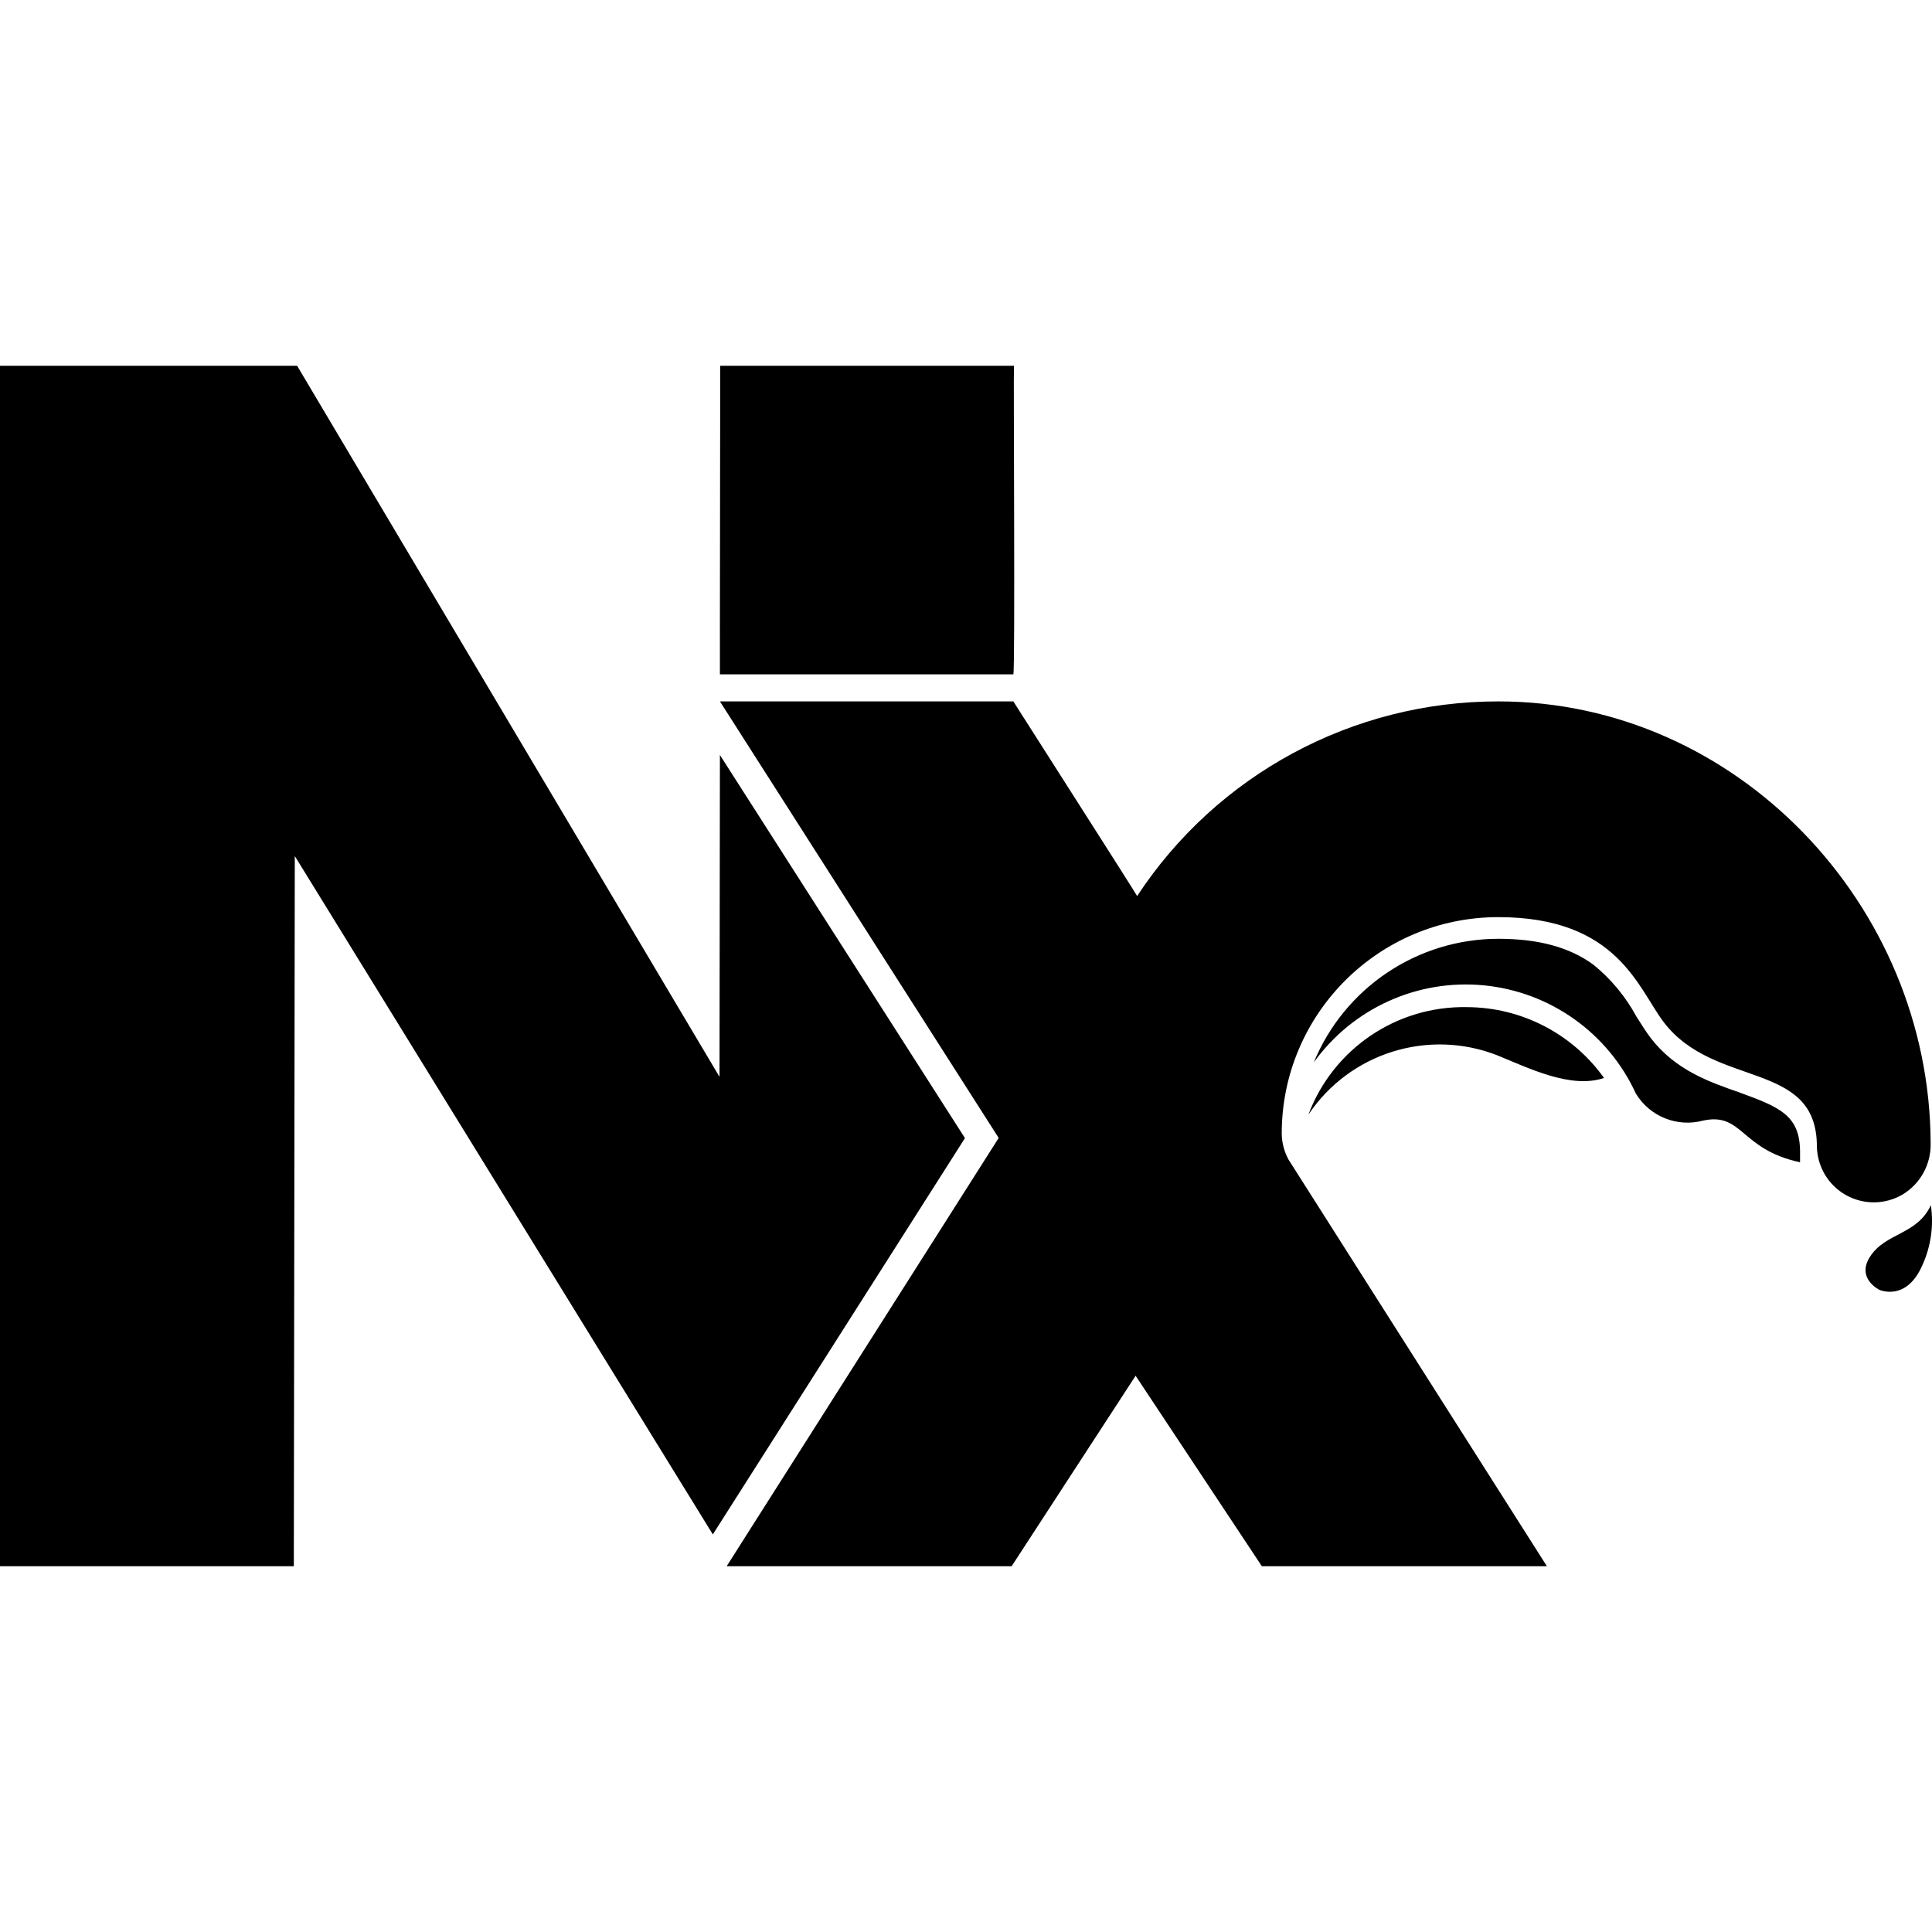
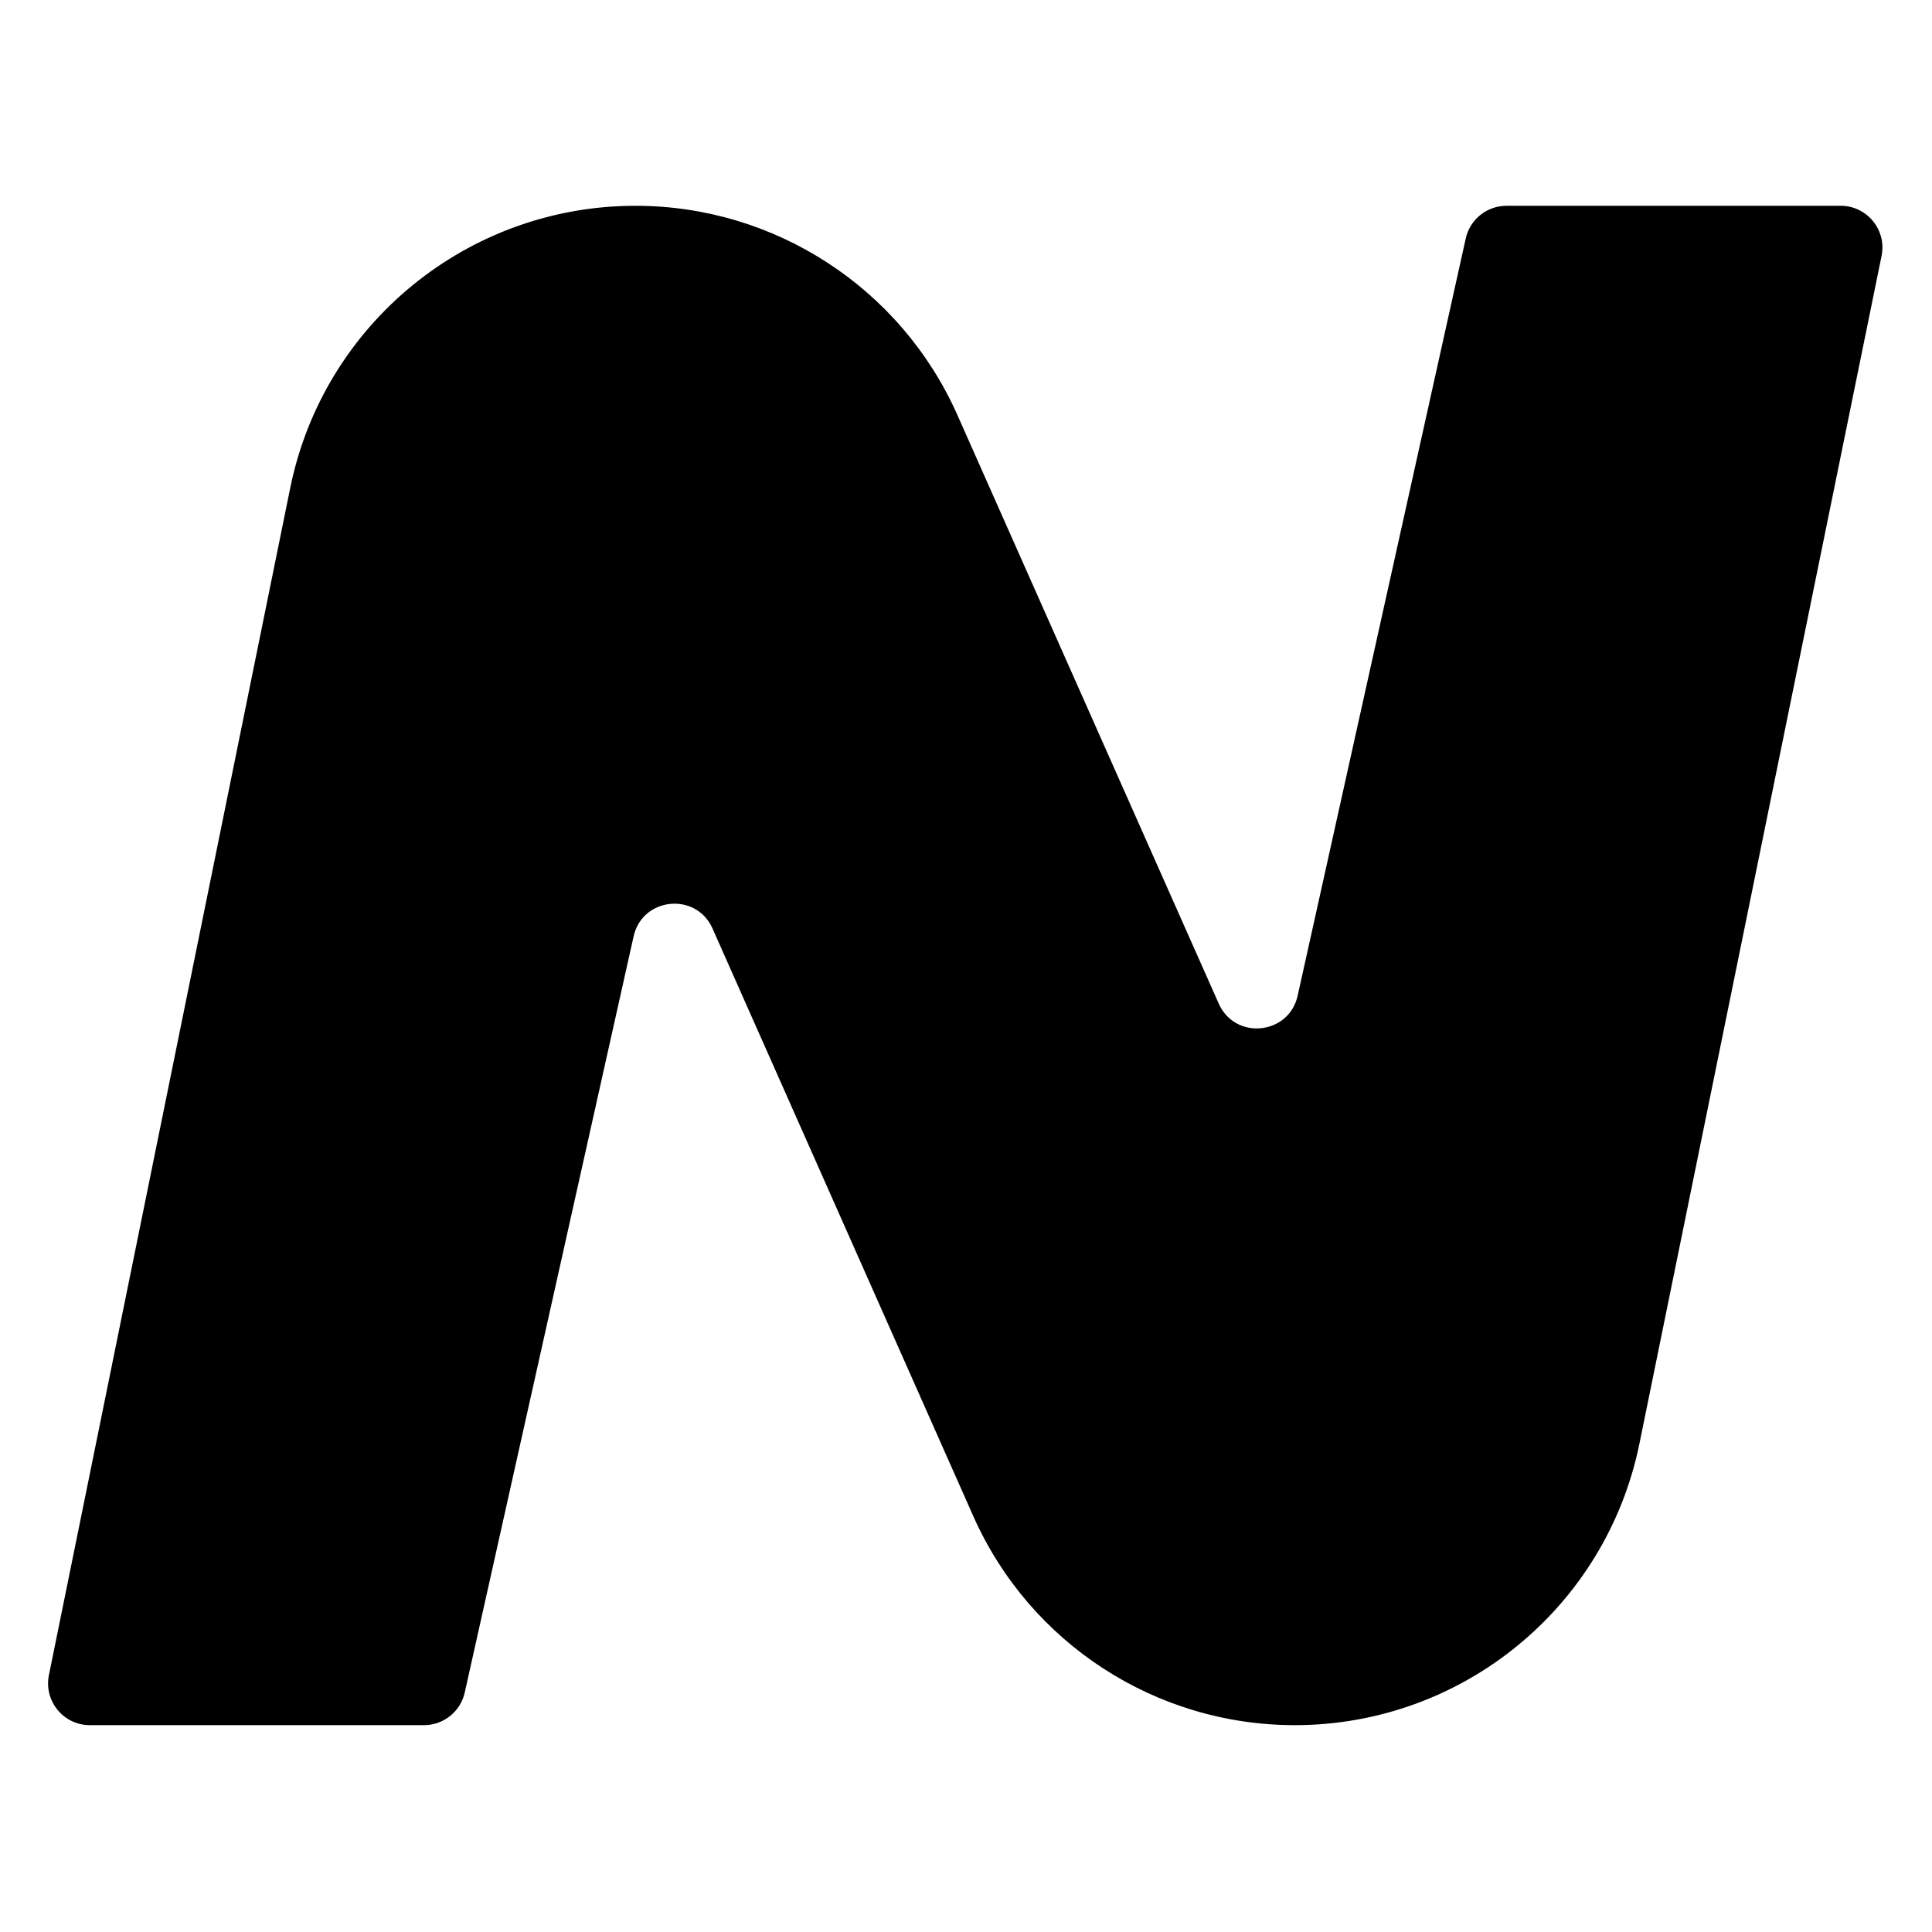
- <svg xmlns="http://www.w3.org/2000/svg" role="img" viewBox="0 0 24 24">
-   <path d="M11.987 14.138l-3.132 4.923-5.193-8.427-.012 8.822H0V4.544h3.691l5.247 8.833.005-3.998 3.044 4.759zm.601-5.761c.024-.048 0-3.784.008-3.833h-3.65c.002.059-.005 3.776-.003 3.833h3.645zm5.634 4.134a2.061 2.061 0 0 0-1.969 1.336 1.963 1.963 0 0 1 2.343-.739c.396.161.917.422 1.33.283a2.1 2.1 0 0 0-1.704-.88zm3.39 1.061c-.375-.13-.8-.277-1.109-.681-.06-.08-.116-.17-.176-.265a2.143 2.143 0 0 0-.533-.642c-.294-.216-.68-.322-1.18-.322a2.482 2.482 0 0 0-2.294 1.536 2.325 2.325 0 0 1 4.002.388.75.75 0 0 0 .836.334c.493-.105.46.36 1.203.518v-.133c-.003-.446-.246-.55-.75-.733zm2.024 1.266a.723.723 0 0 0 .347-.638c-.01-2.957-2.41-5.487-5.37-5.487a5.364 5.364 0 0 0-4.487 2.418c-.01-.026-1.522-2.39-1.538-2.418H8.943l3.463 5.423-3.379 5.32h3.54l1.54-2.366 1.568 2.366h3.541l-3.21-5.052a.7.7 0 0 1-.084-.32 2.69 2.69 0 0 1 2.69-2.691h.001c1.488 0 1.736.89 2.057 1.308.634.826 1.9.464 1.9 1.541a.707.707 0 0 0 1.066.596zm.35.133c-.173.372-.56.338-.755.639-.176.271.114.412.114.412s.337.156.538-.311c.104-.231.14-.488.103-.74z" />
+ <svg xmlns="http://www.w3.org/2000/svg" role="img" viewBox="-8 -42.5 399 399">
+   <path d="M303.126 6.95607e-06L372.135 9.23063e-07C377.59 4.46199e-07 381.674 5.001 380.585 10.346L330.576 255.651C323.679 289.482 293.924 313.783 259.398 313.783C230.675 313.783 204.65 296.859 193 270.605L139.152 149.26C135.78 141.661 124.666 142.764 122.854 150.878L87.98 307.039C87.1 310.98 83.602 313.783 79.564 313.783L10.553 313.783C5.1 313.783 1.016 308.785 2.102 303.442L51.941 58.262C58.832 24.36 88.642 -6.58459e-05 123.237 -6.88703e-05C151.999 -7.13847e-05 178.061 16.944 189.732 43.23L243.695 164.766C247.071 172.369 258.192 171.256 259.994 163.136L294.707 6.755C295.583 2.808 299.083 7.30947e-06 303.126 6.95607e-06Z" />
</svg>
